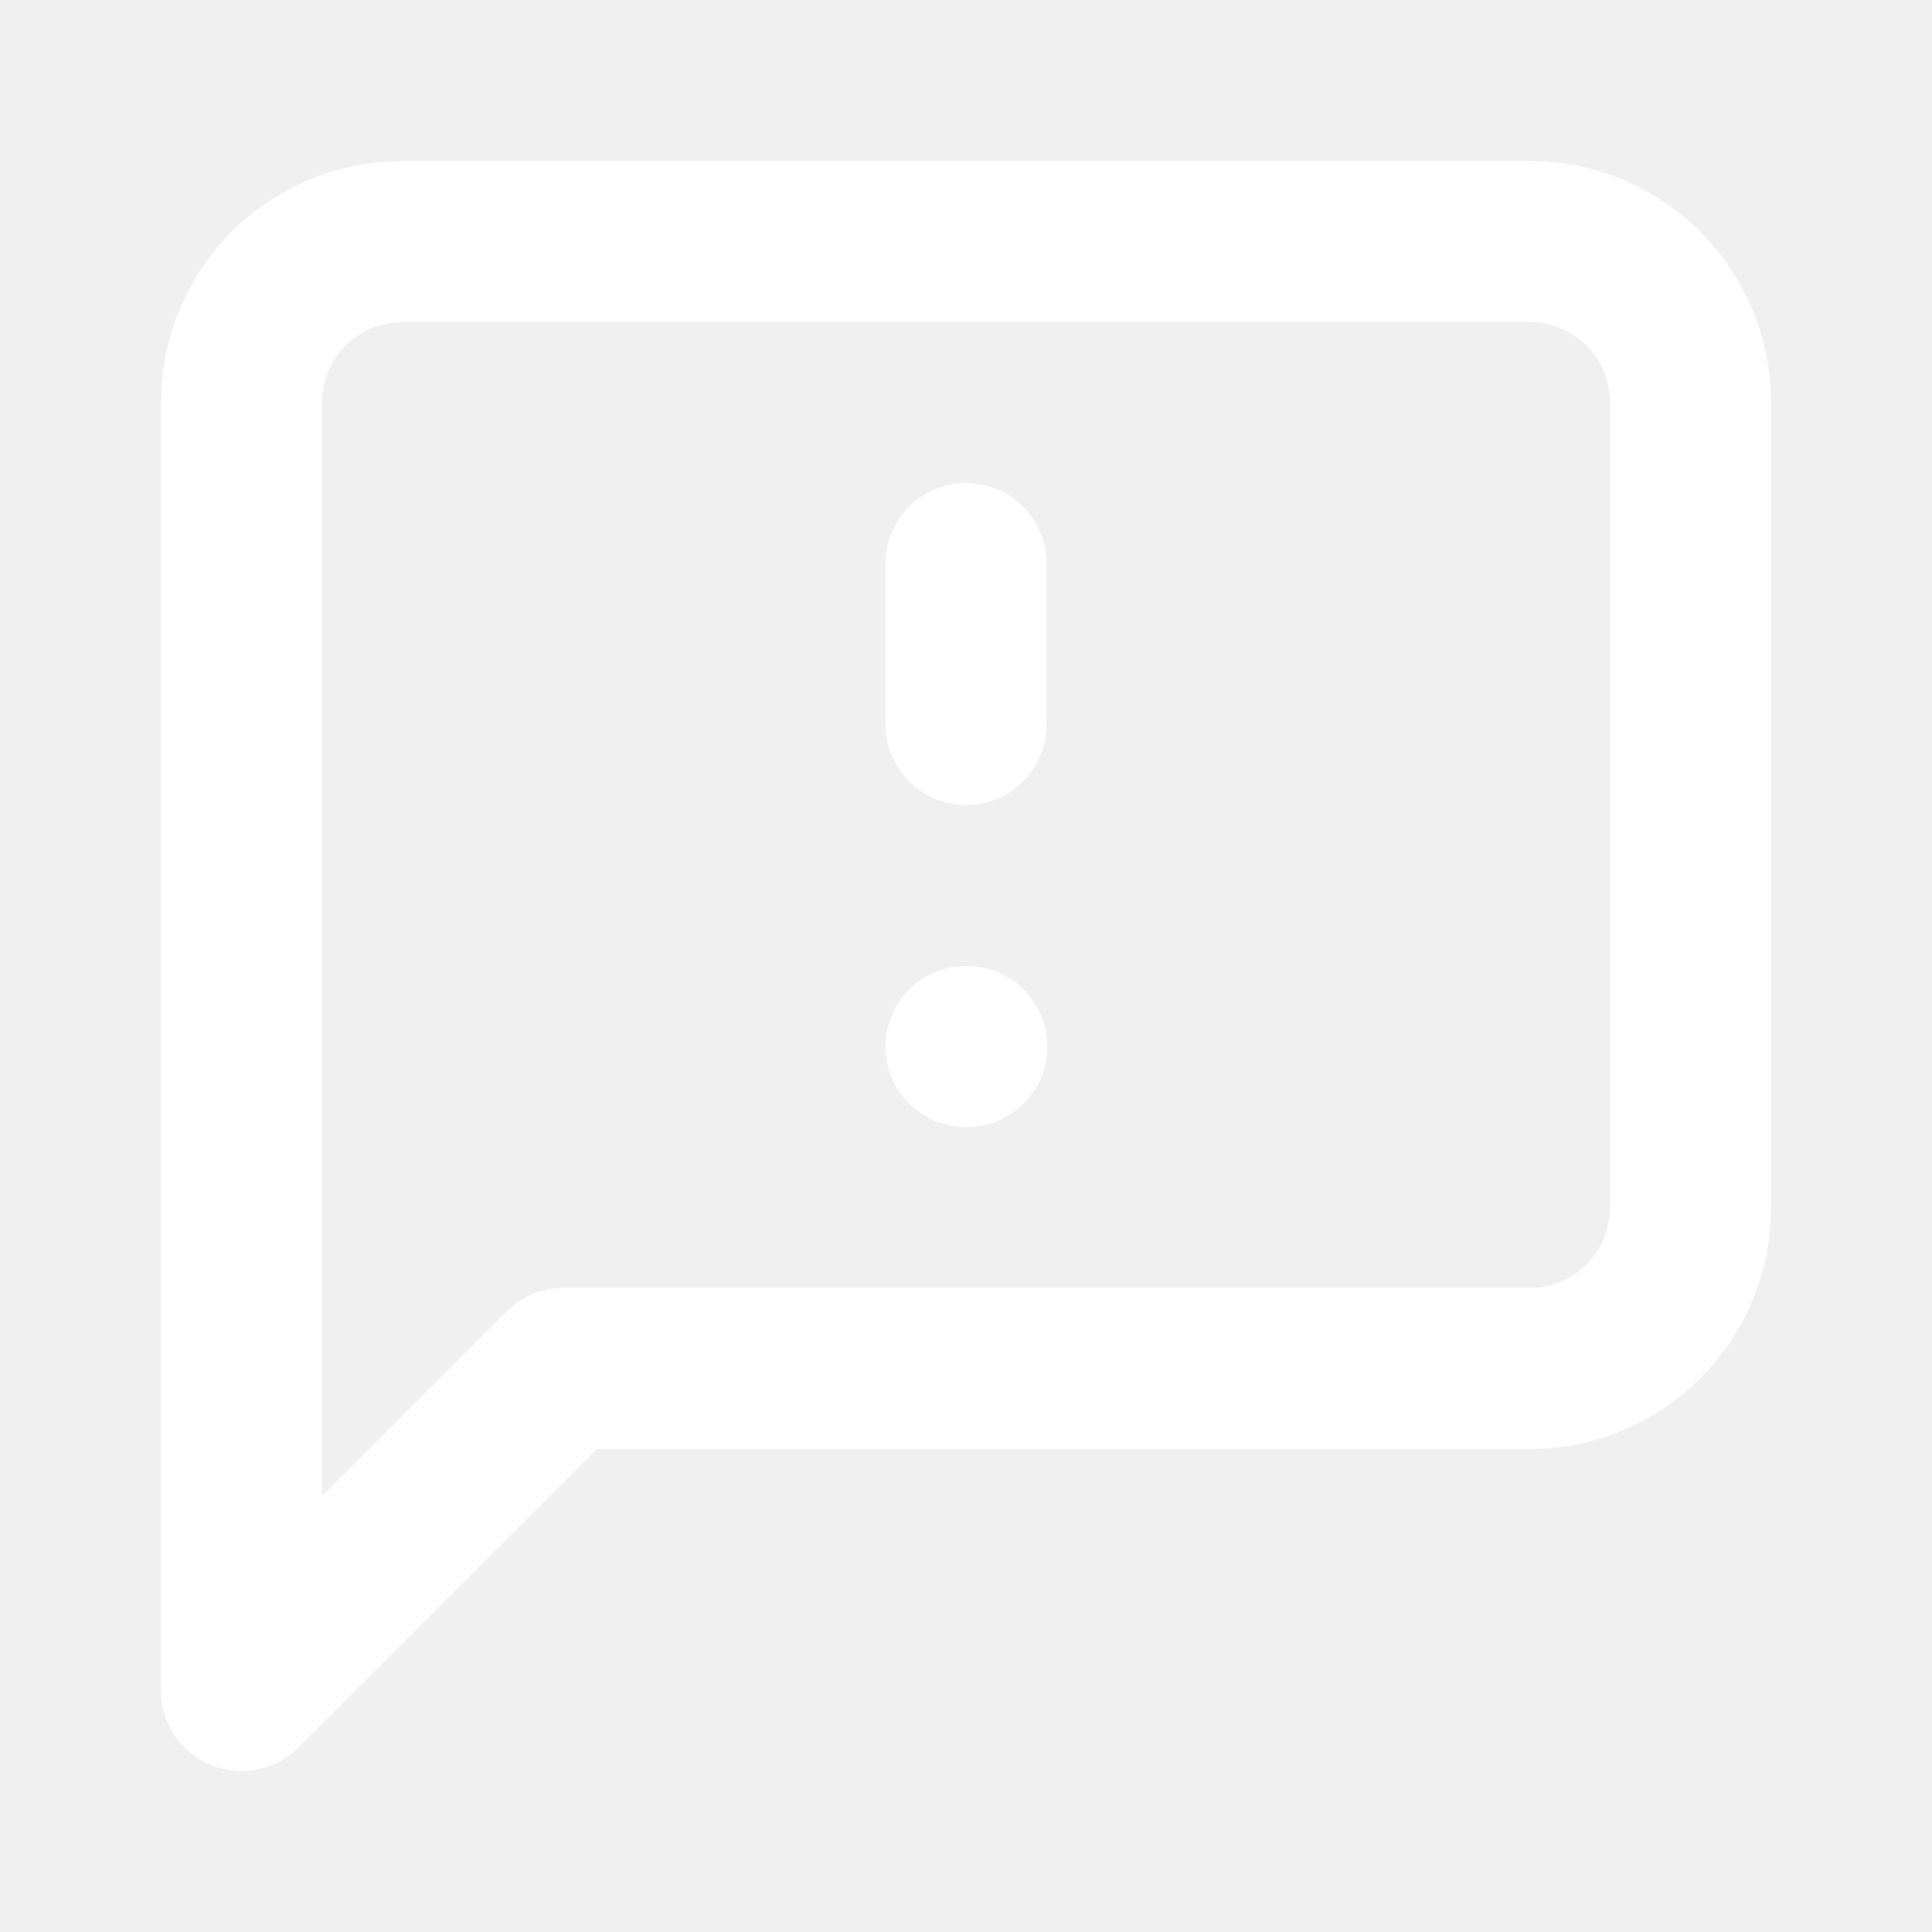
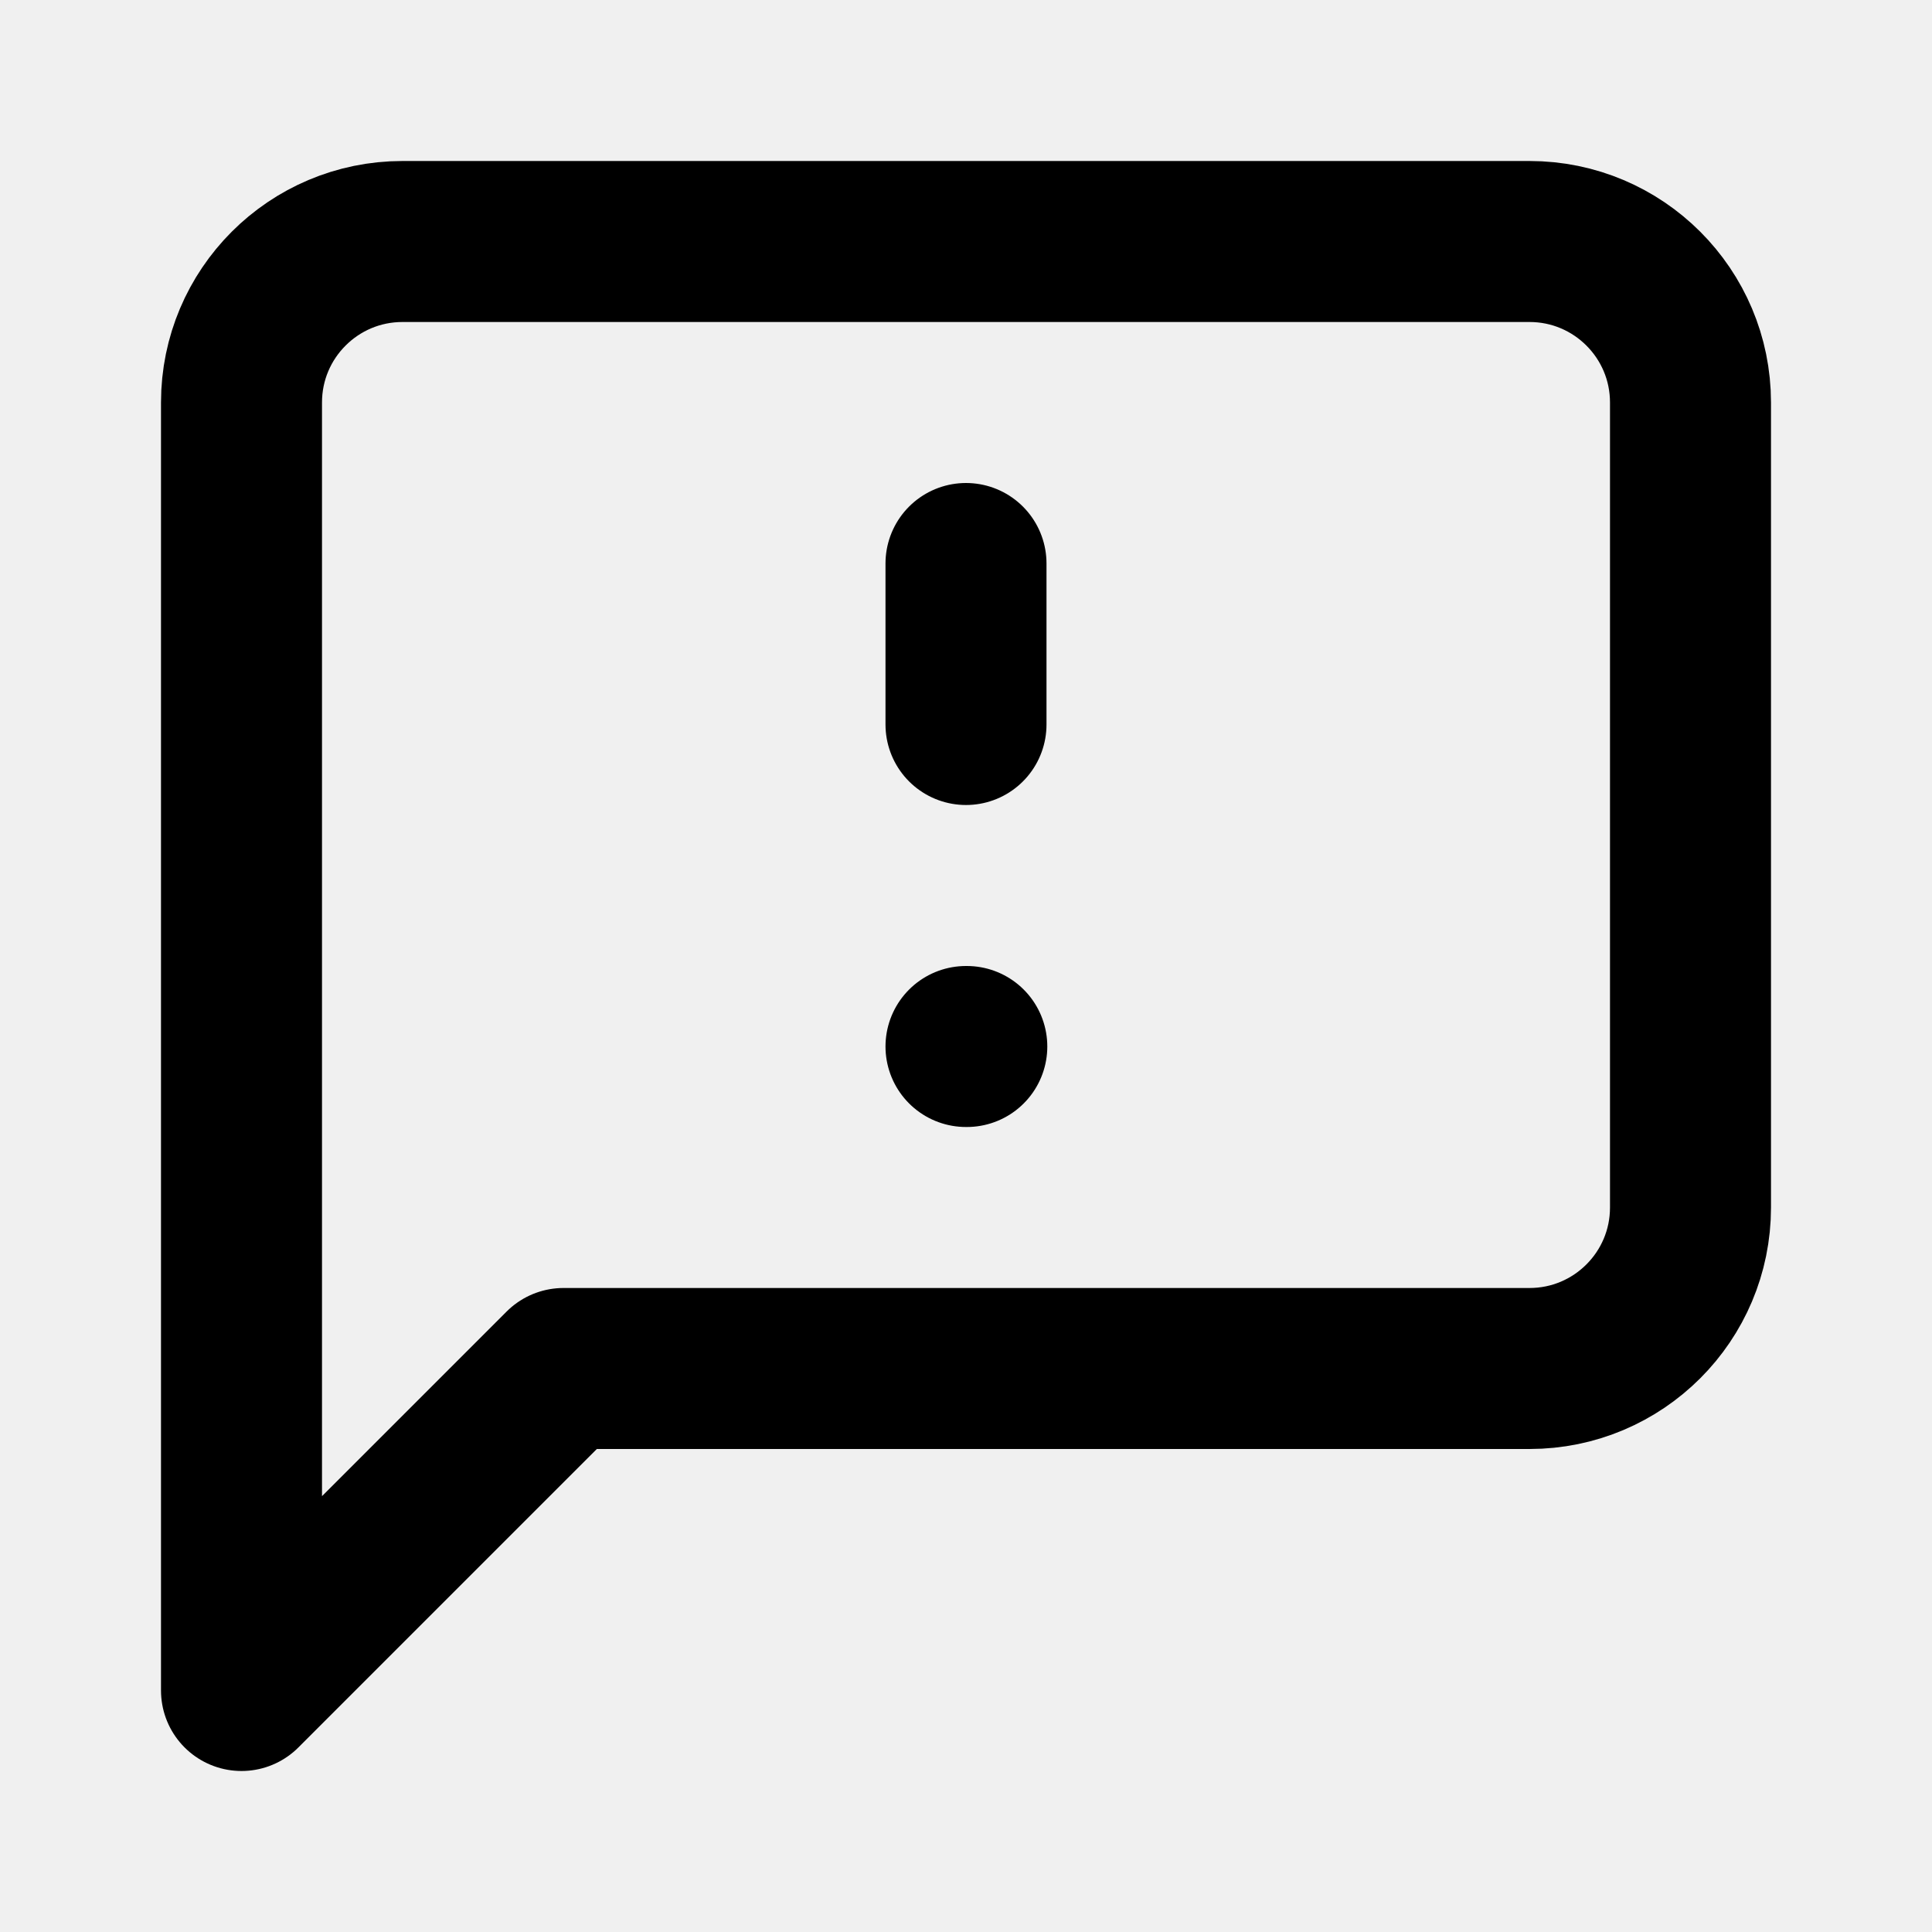
- <svg xmlns="http://www.w3.org/2000/svg" width="24" height="24" viewBox="0 0 24 24" fill="none" stroke="white" stroke-width="2" stroke-linecap="round" stroke-linejoin="round">
-   <path d="M21 15a2 2 0 0 1-2 2H7l-4 4V5a2 2 0 0 1 2-2h14a2 2 0 0 1 2 2z" />
-   <path d="M12 7v2" />
-   <path d="M12 13h.01" />
+ <svg xmlns="http://www.w3.org/2000/svg" width="512" height="512" viewBox="0 0 512 512">
+   <g transform="scale(21.3333)" fill="none" stroke="currentColor" stroke-width="2" stroke-linecap="round" stroke-linejoin="round">
+     <path d="M21 15a2 2 0 0 1-2 2H7l-4 4V5a2 2 0 0 1 2-2h14a2 2 0 0 1 2 2z" />
+     <path d="M12 7v2" />
+     <path d="M12 13h.01" />
+   </g>
</svg>
